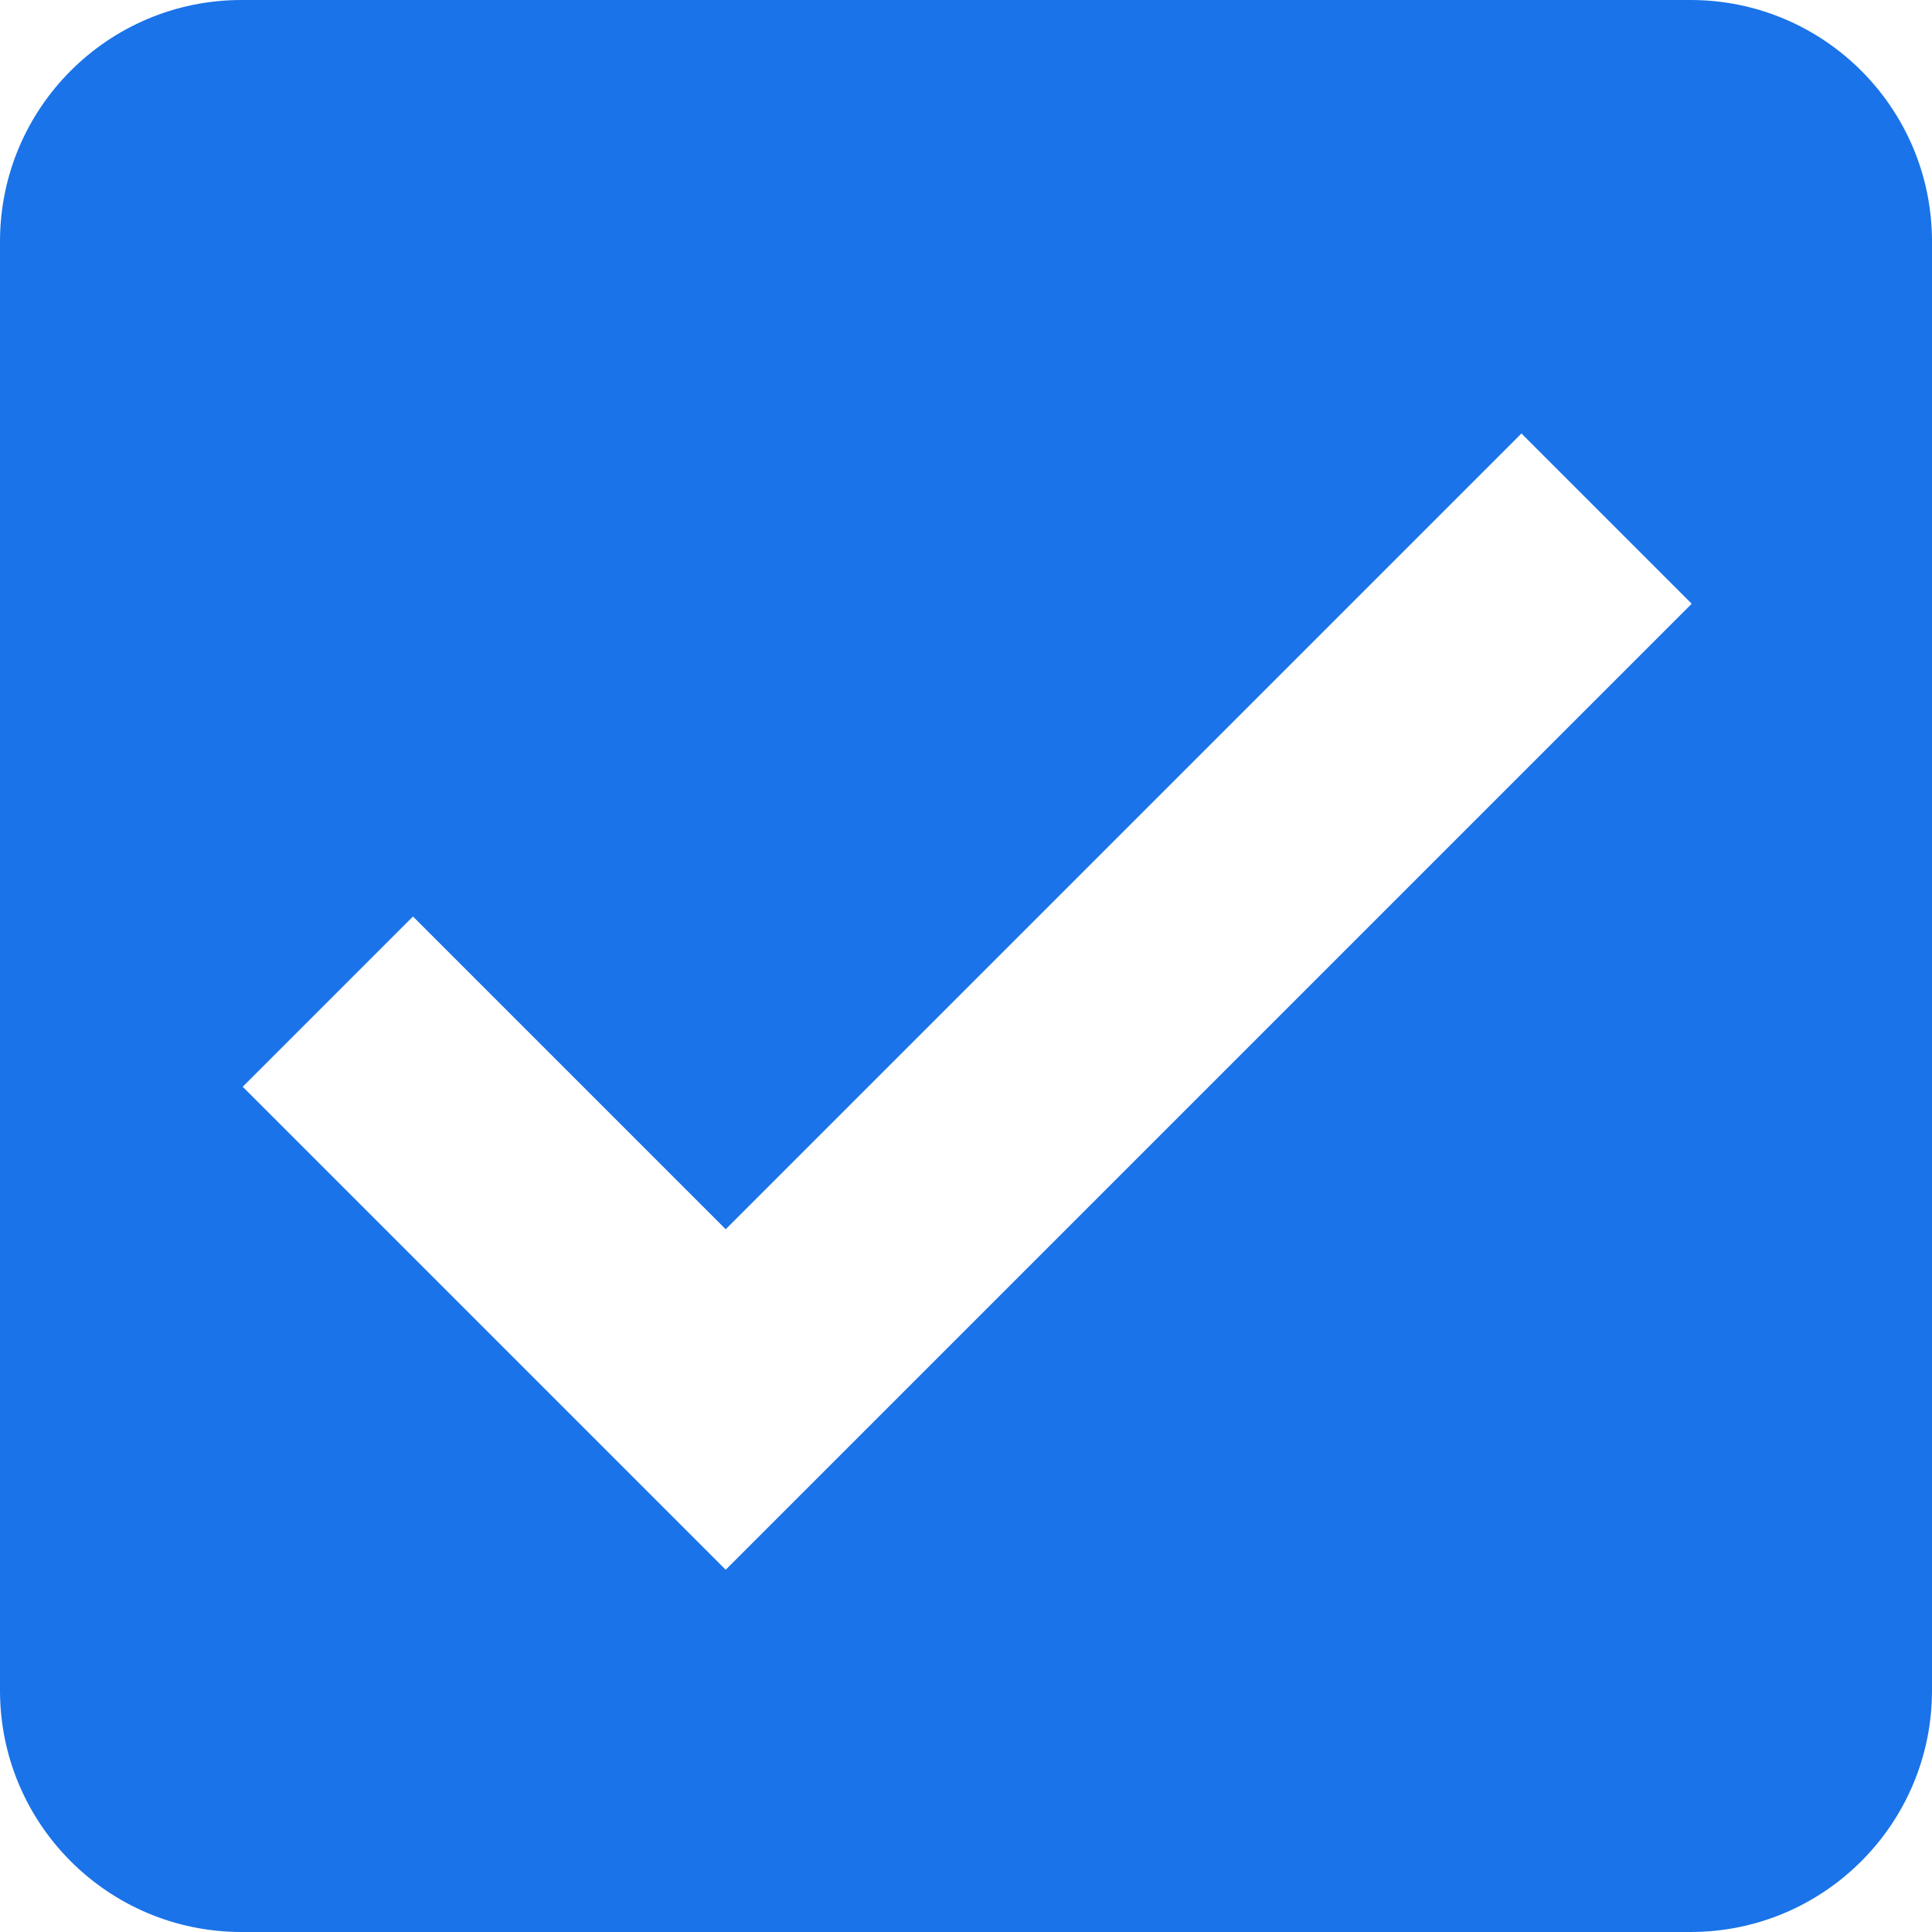
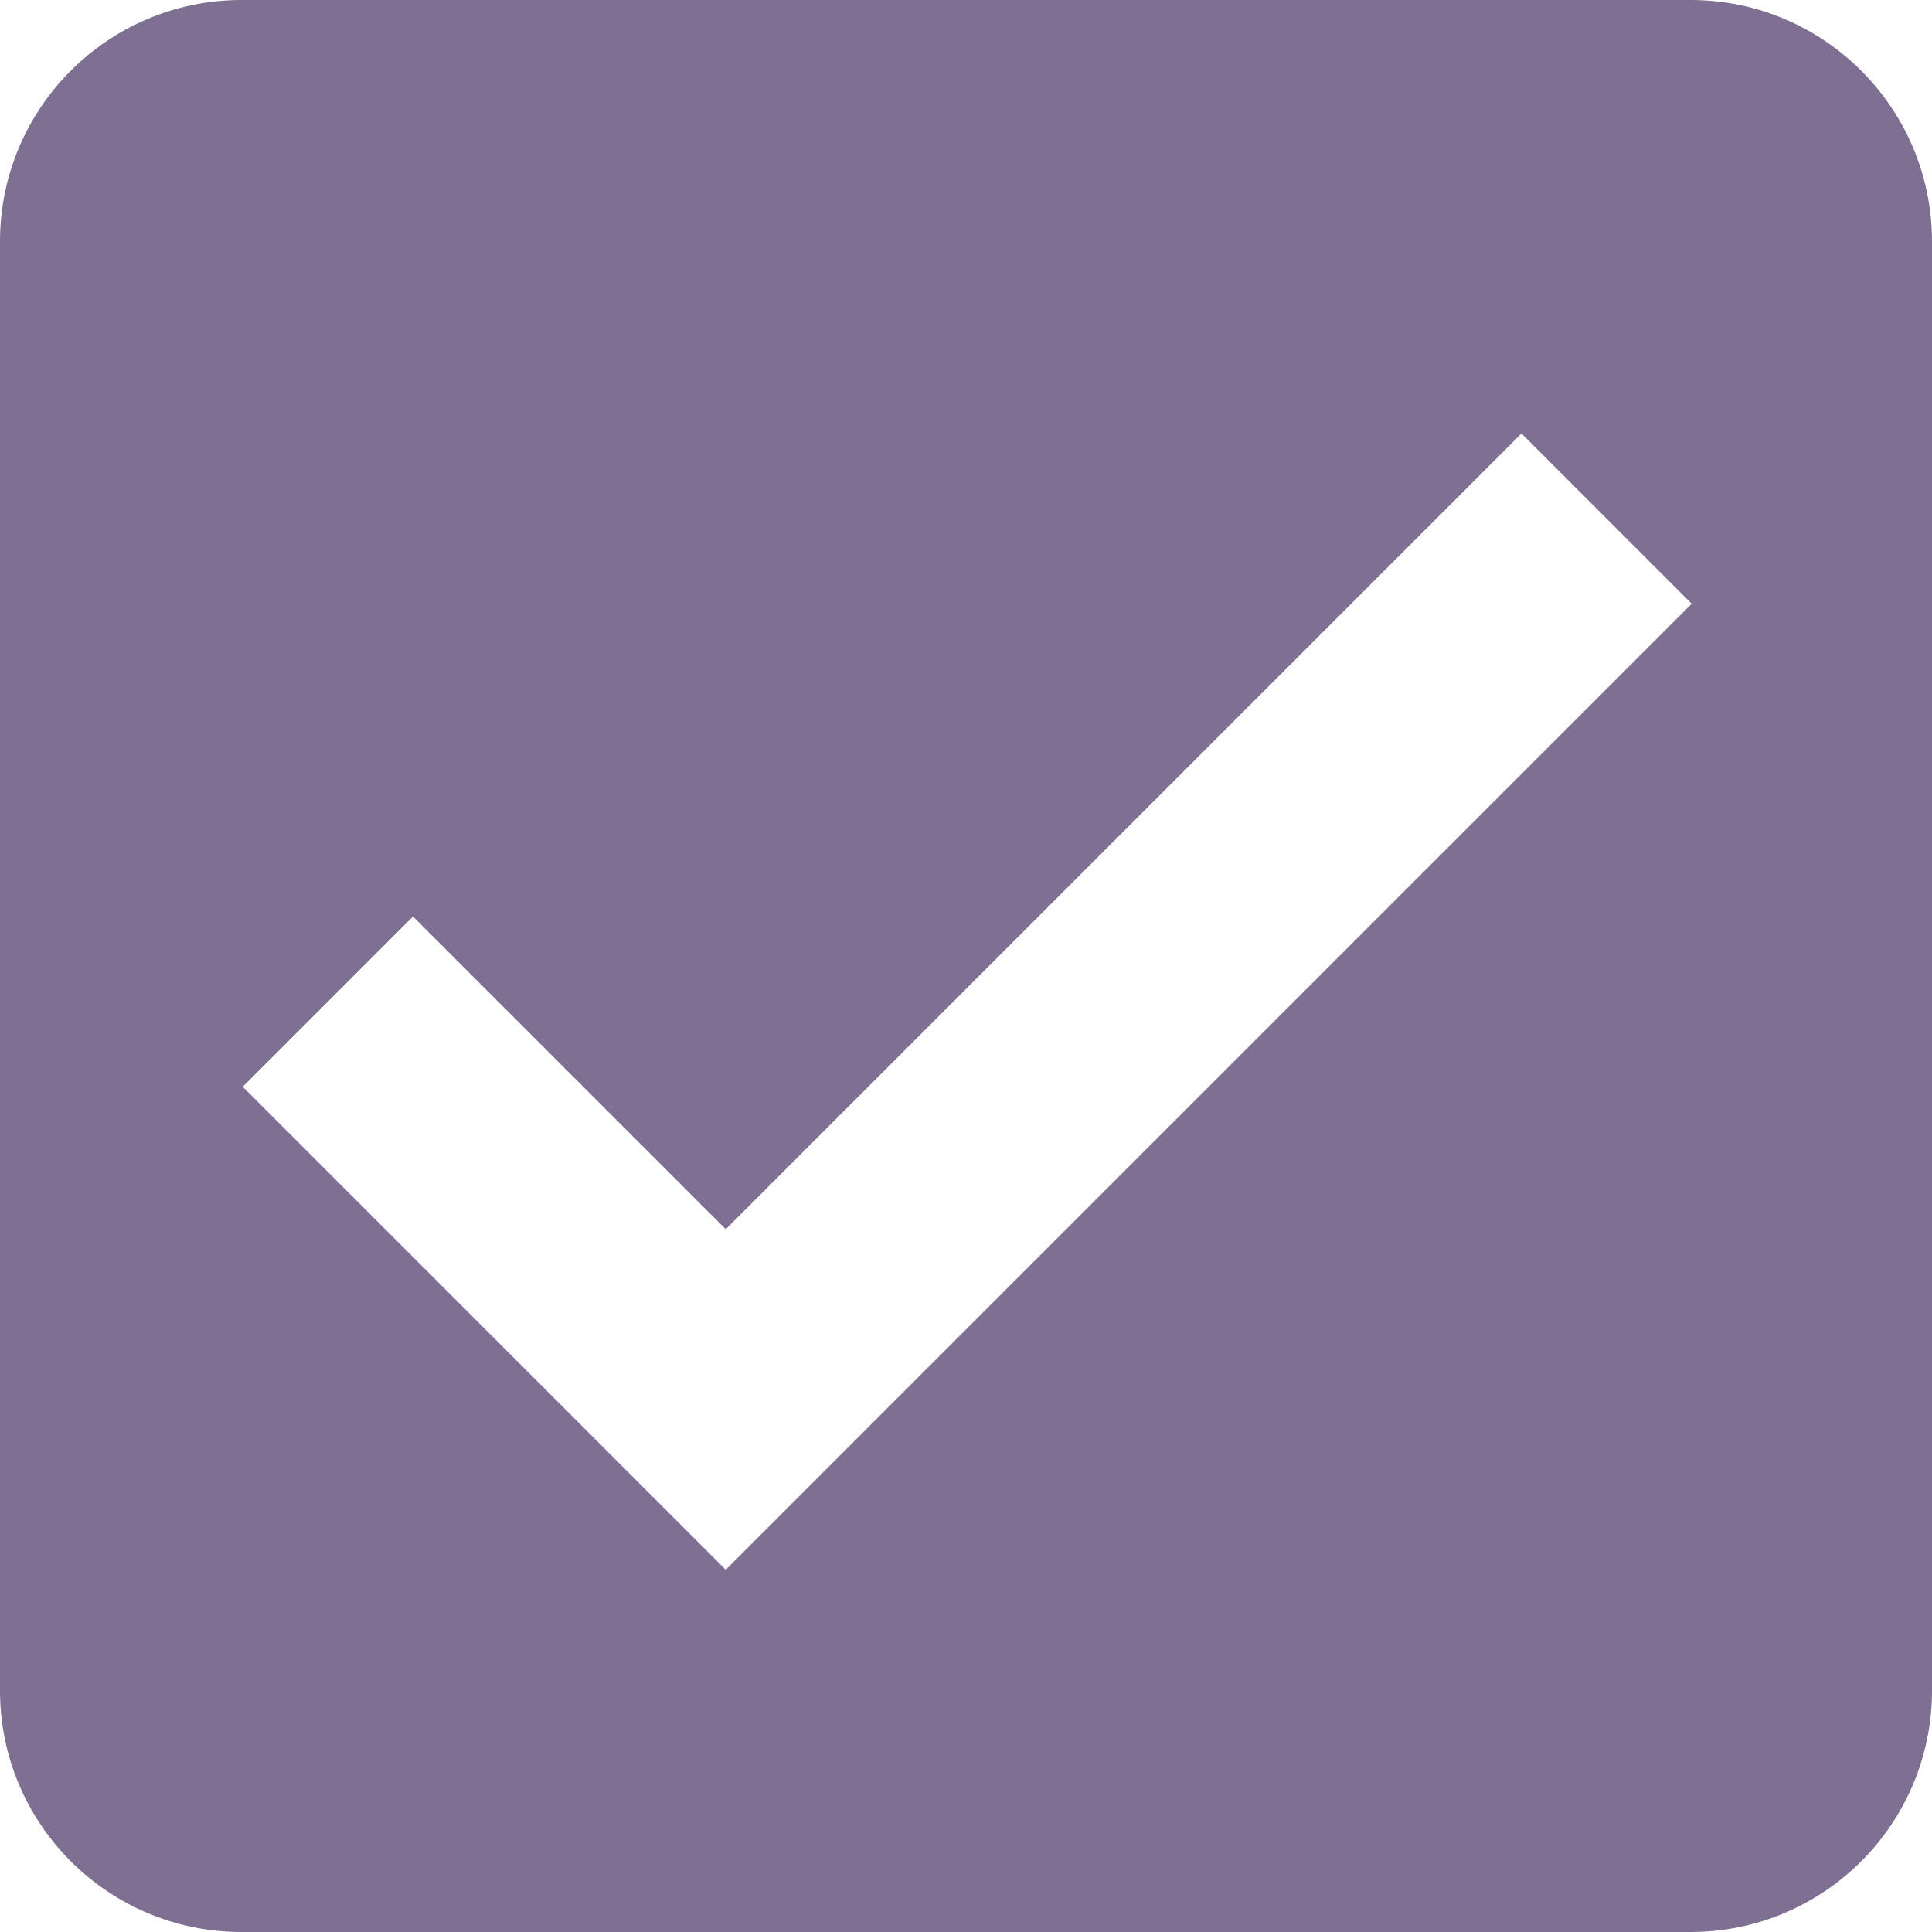
<svg xmlns="http://www.w3.org/2000/svg" width="16" height="16" version="1.1" viewBox="0 0 16 16">
-   <path d="M2 0a2 2 0 0 0-2 2v12a2 2 0 0 0 2 2h12a2 2 0 0 0 2-2V2a2 2 0 0 0-2-2H2zm10.6 3.59L14.01 5l-8 8-4-4 1.41-1.41 2.59 2.59 6.59-6.59z" fill="#1a73e8" />
+   <path d="M2 0a2 2 0 0 0-2 2v12a2 2 0 0 0 2 2h12a2 2 0 0 0 2-2V2a2 2 0 0 0-2-2H2zm10.6 3.59L14.01 5l-8 8-4-4 1.41-1.41 2.59 2.59 6.59-6.59z" fill="#7f6f93" />
</svg>
